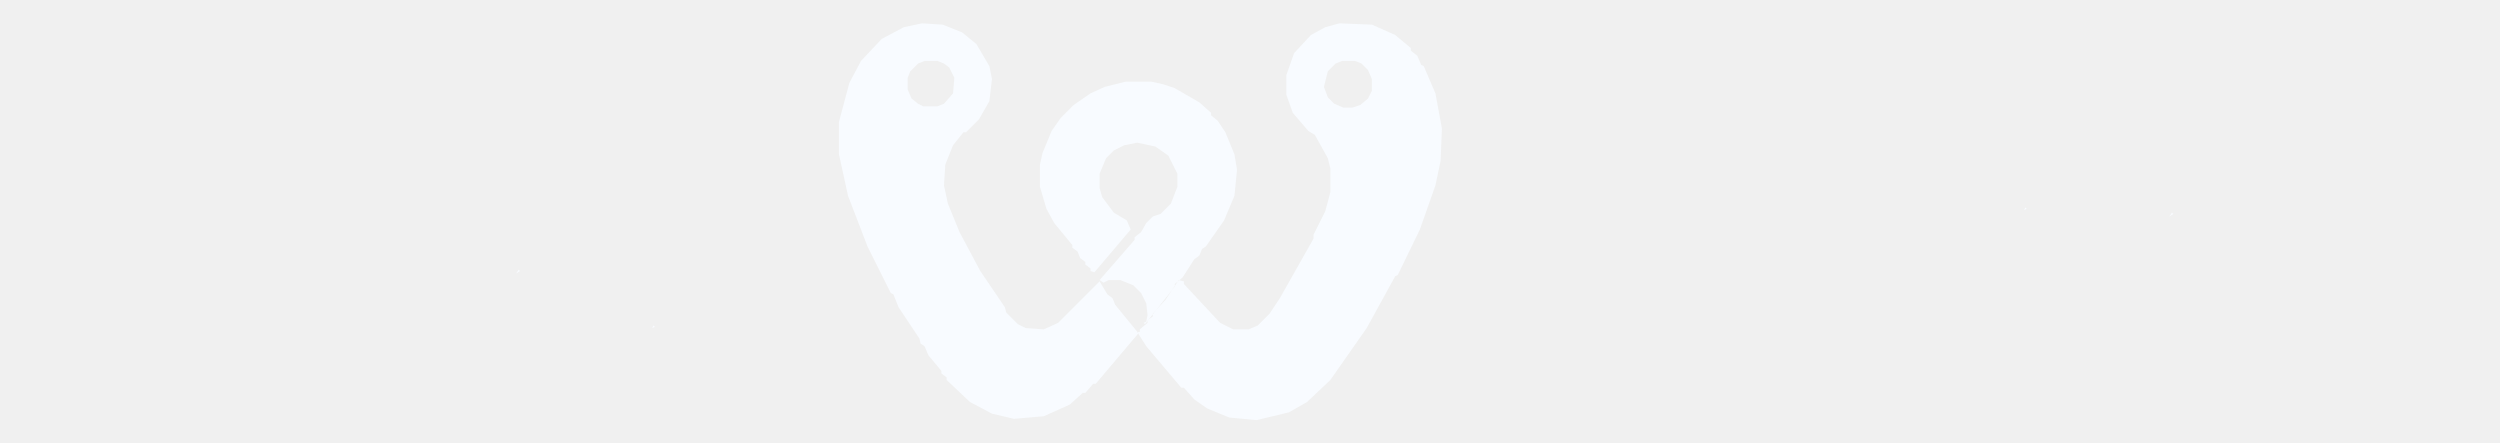
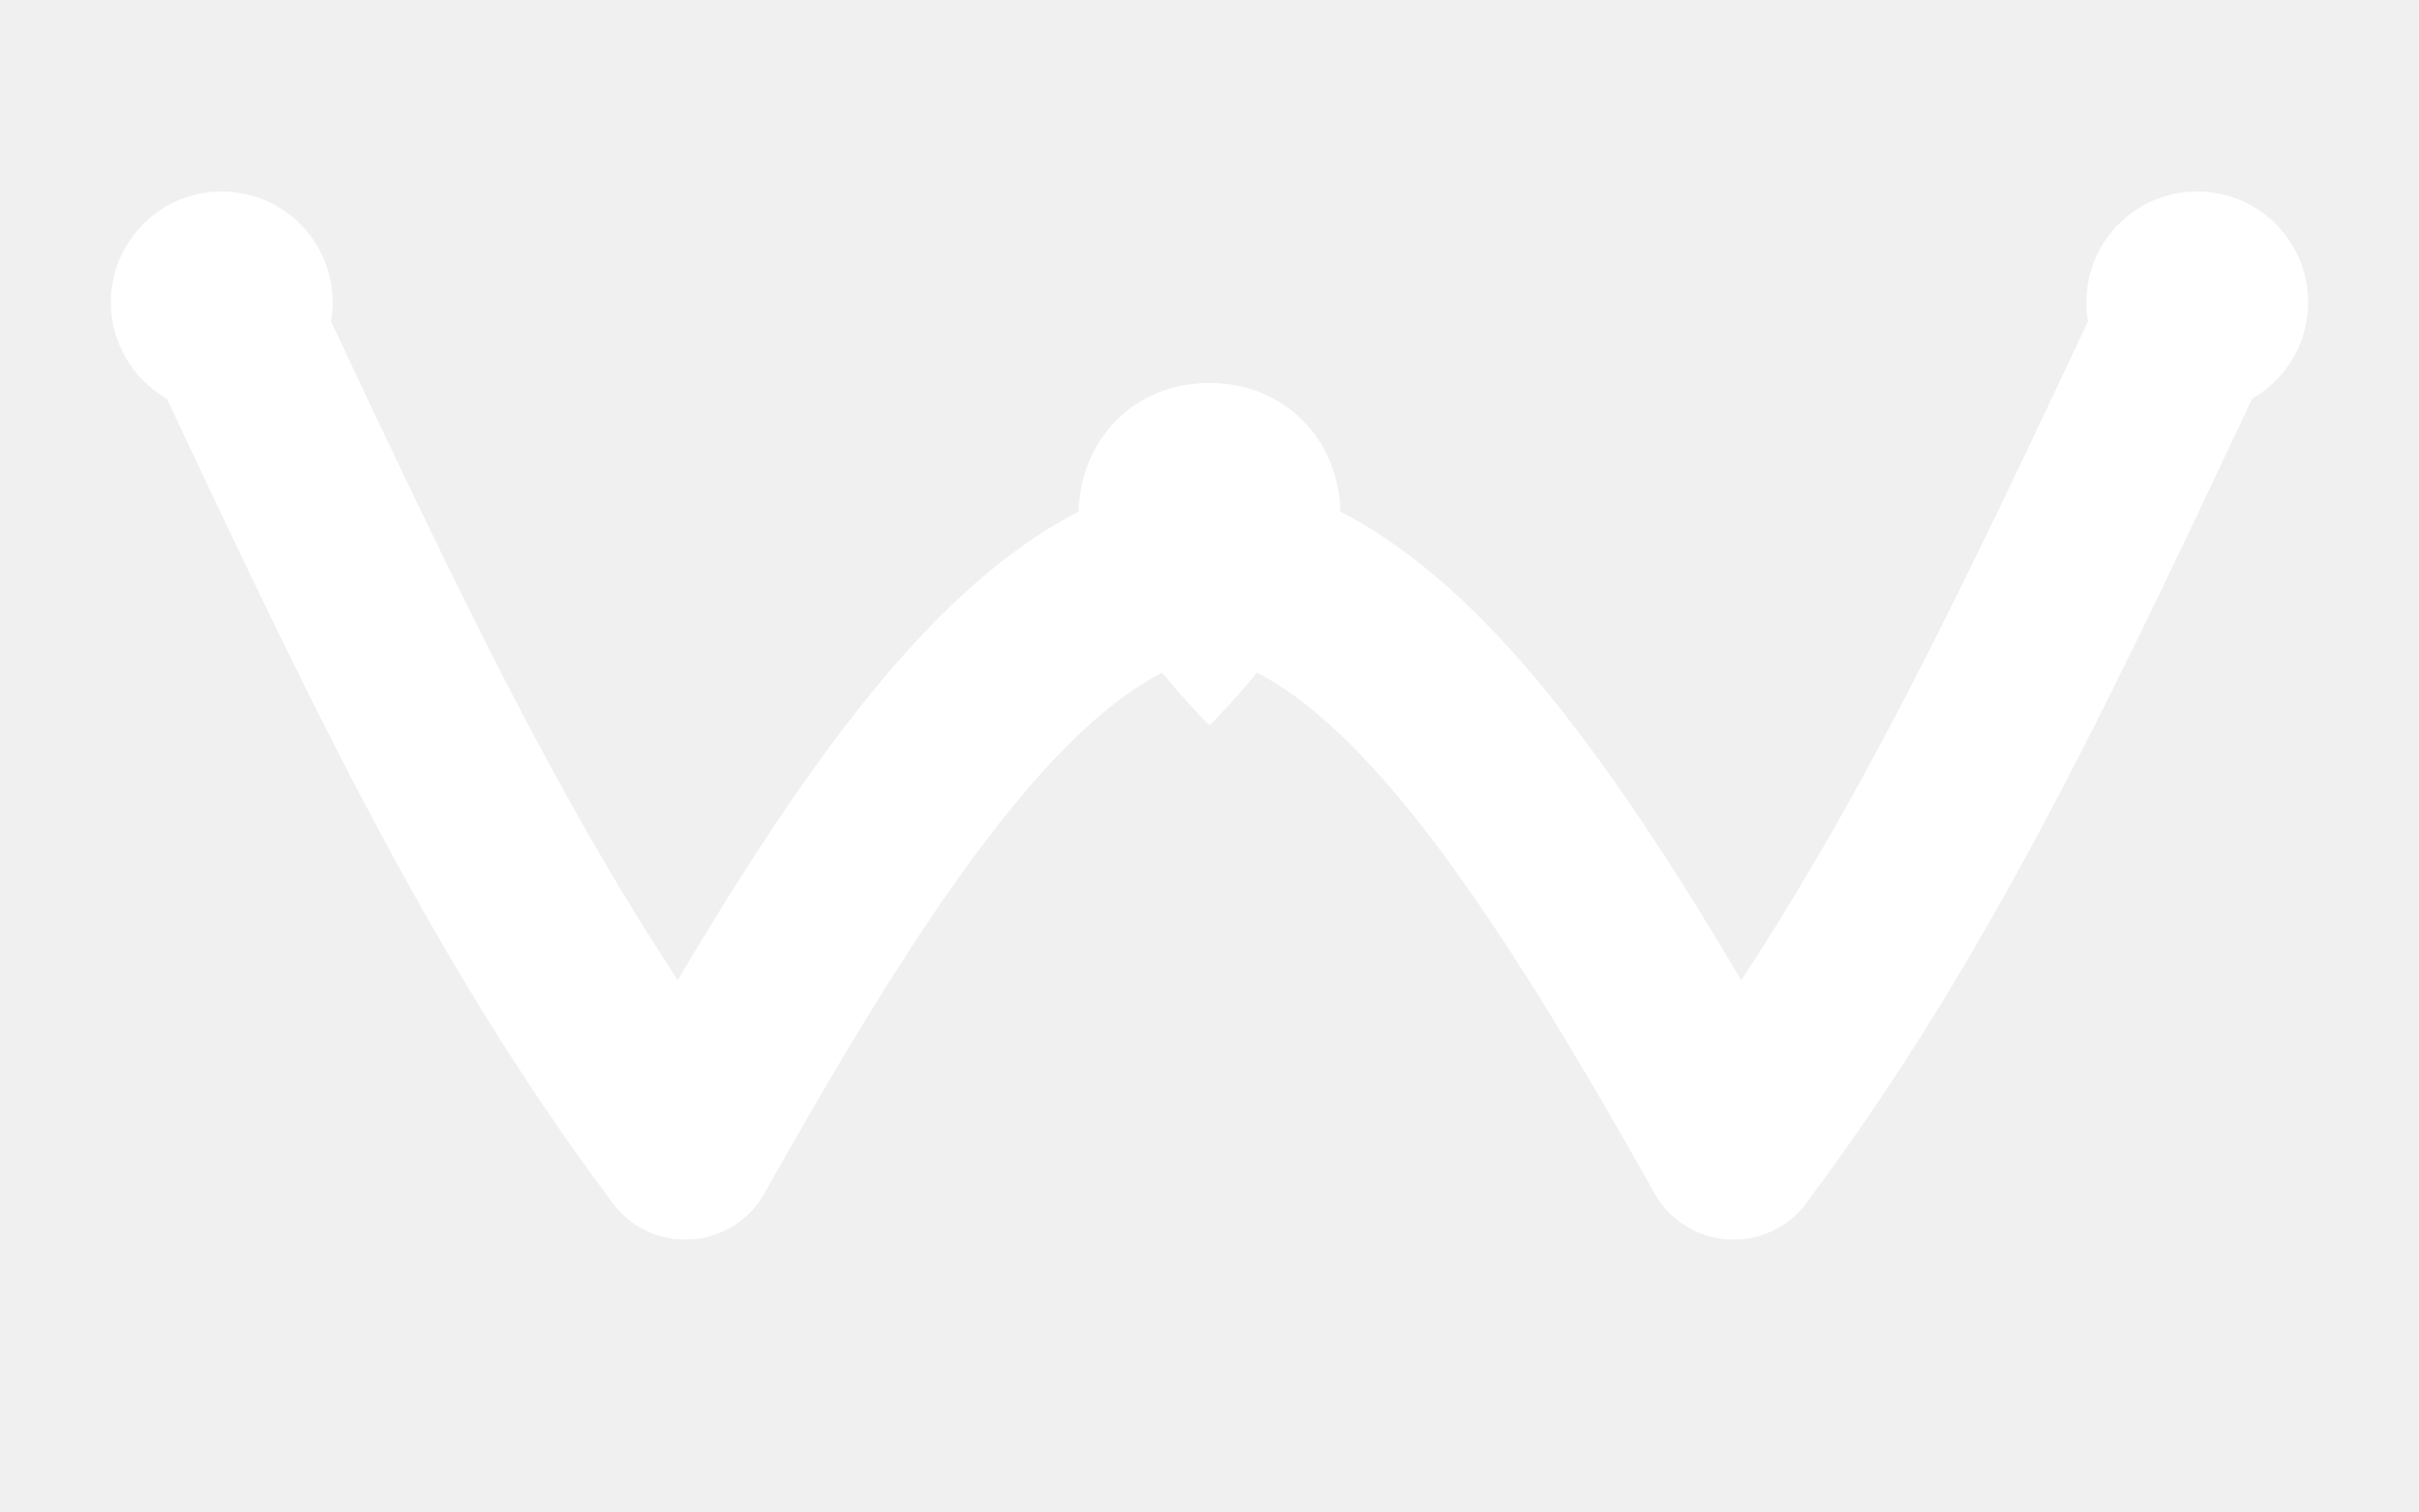
- <svg xmlns="http://www.w3.org/2000/svg" viewBox="110 152 1928 341" role="img" aria-labelledby="title desc">
-   <defs>
-     <linearGradient id="blue" x1="0" y1="0" x2="0.72" y2="1">
-       <stop stop-color="#0A72EE" />
-       <stop offset="1" stop-color="#05B9ED" />
-     </linearGradient>
-     <linearGradient id="orange" x1="0.25" y1="0" x2="0.7" y2="1">
-       <stop stop-color="#FF7300" />
-       <stop offset="1" stop-color="#FF9F06" />
-     </linearGradient>
-     <linearGradient id="green" x1="0.35" y1="0" x2="0.75" y2="1">
-       <stop stop-color="#18C80B" />
-       <stop offset="1" stop-color="#21D809" />
-     </linearGradient>
-   </defs>
-   <path fill="#F8FBFF" fill-rule="evenodd" d="M 821 170 L 837 171 L 852 177 L 863 186 L 873 203 L 875 213 L 873 230 L 865 244 L 855 254 L 853 254 L 845 264 L 839 279 L 838 295 L 841 309 L 850 331 L 866 361 L 885 389 L 886 393 L 895 402 L 901 405 L 915 406 L 926 401 L 958 369 L 964 379 L 968 382 L 970 387 L 988 409 L 955 448 L 953 448 L 947 455 L 945 455 L 935 464 L 915 473 L 892 475 L 875 471 L 858 462 L 840 445 L 840 443 L 836 440 L 836 438 L 826 426 L 823 419 L 820 417 L 819 413 L 803 389 L 799 379 L 797 378 L 779 342 L 764 303 L 757 271 L 757 246 L 765 216 L 774 199 L 790 182 L 807 173 Z M 823 199 L 818 201 L 812 207 L 810 212 L 810 221 L 813 228 L 818 232 L 822 234 L 833 234 L 838 232 L 845 224 L 846 212 L 842 204 L 838 201 L 833 199 Z M 1672 312 L 1673 313 L 1671 314 Z M 1785 316 L 1786 317 L 1783 319 Z M 510 360 L 511 361 L 508 363 Z M 614 403 L 615 404 L 613 405 Z M 978 215 L 998 215 L 1007 217 L 1016 220 L 1035 231 L 1044 239 L 1044 241 L 1049 245 L 1055 254 L 1062 271 L 1064 283 L 1062 303 L 1054 322 L 1040 342 L 1037 344 L 1035 349 L 1031 352 L 1022 366 L 1016 371 L 1016 373 L 993 402 L 992 401 L 994 400 L 995 395 L 994 386 L 990 378 L 984 372 L 974 368 L 965 368 L 961 370 L 958 368 L 985 337 L 985 335 L 990 331 L 994 324 L 999 319 L 1005 317 L 1013 309 L 1018 296 L 1018 286 L 1011 272 L 1001 265 L 987 262 L 977 264 L 969 268 L 963 274 L 958 286 L 958 297 L 960 304 L 969 316 L 979 322 L 982 329 L 954 362 L 951 361 L 951 359 L 947 356 L 947 354 L 943 351 L 941 346 L 937 343 L 937 341 L 923 324 L 917 313 L 912 296 L 912 279 L 914 270 L 921 253 L 928 243 L 938 233 L 951 224 L 962 219 Z M 1143 170 L 1168 171 L 1186 179 L 1198 189 L 1198 191 L 1203 195 L 1206 202 L 1208 203 L 1217 224 L 1222 251 L 1221 276 L 1217 295 L 1205 329 L 1188 364 L 1186 365 L 1164 405 L 1136 445 L 1118 462 L 1104 470 L 1079 476 L 1058 474 L 1041 467 L 1031 460 L 1023 451 L 1021 451 L 994 419 L 987 408 L 989 408 L 989 406 L 995 401 L 995 399 L 999 396 L 999 394 L 1009 383 L 1019 368 L 1023 369 L 1023 371 L 1051 401 L 1061 406 L 1073 406 L 1080 403 L 1089 394 L 1097 382 L 1123 336 L 1123 333 L 1132 315 L 1136 300 L 1136 282 L 1134 274 L 1124 256 L 1119 253 L 1107 239 L 1102 225 L 1102 210 L 1108 193 L 1121 179 L 1132 173 Z M 1145 199 L 1140 201 L 1134 207 L 1131 219 L 1134 227 L 1139 232 L 1146 235 L 1153 235 L 1159 233 L 1165 228 L 1168 222 L 1168 213 L 1165 206 L 1160 201 L 1155 199 Z" />
+ <svg xmlns="http://www.w3.org/2000/svg" viewBox="0 0 240 150" role="img" aria-label="Wasel">
+   <path d="M22,30 C38,64 50,90 68,114" fill="none" stroke="#FFFFFF" stroke-width="18" stroke-linecap="round" />
+   <path d="M68,114 C86,82 102,58 120,56 C138,58 154,82 172,114" fill="none" stroke="#FFFFFF" stroke-width="18" stroke-linecap="round" />
+   <path d="M172,114 C190,90 202,64 218,30" fill="none" stroke="#FFFFFF" stroke-width="18" stroke-linecap="round" />
+   <circle cx="22" cy="30" r="11" fill="#FFFFFF" />
+   <circle cx="218" cy="30" r="11" fill="#FFFFFF" />
+   <path d="M120,38 C127.5,38 133,43.7 133,51.2 C133,59 120,72 120,72 C120,72 107,59 107,51.2 C107,43.7 112.5,38 120,38 Z" fill="#FFFFFF" />
+   <circle cx="120" cy="51" r="5" fill="#FFFFFF" />
</svg>
